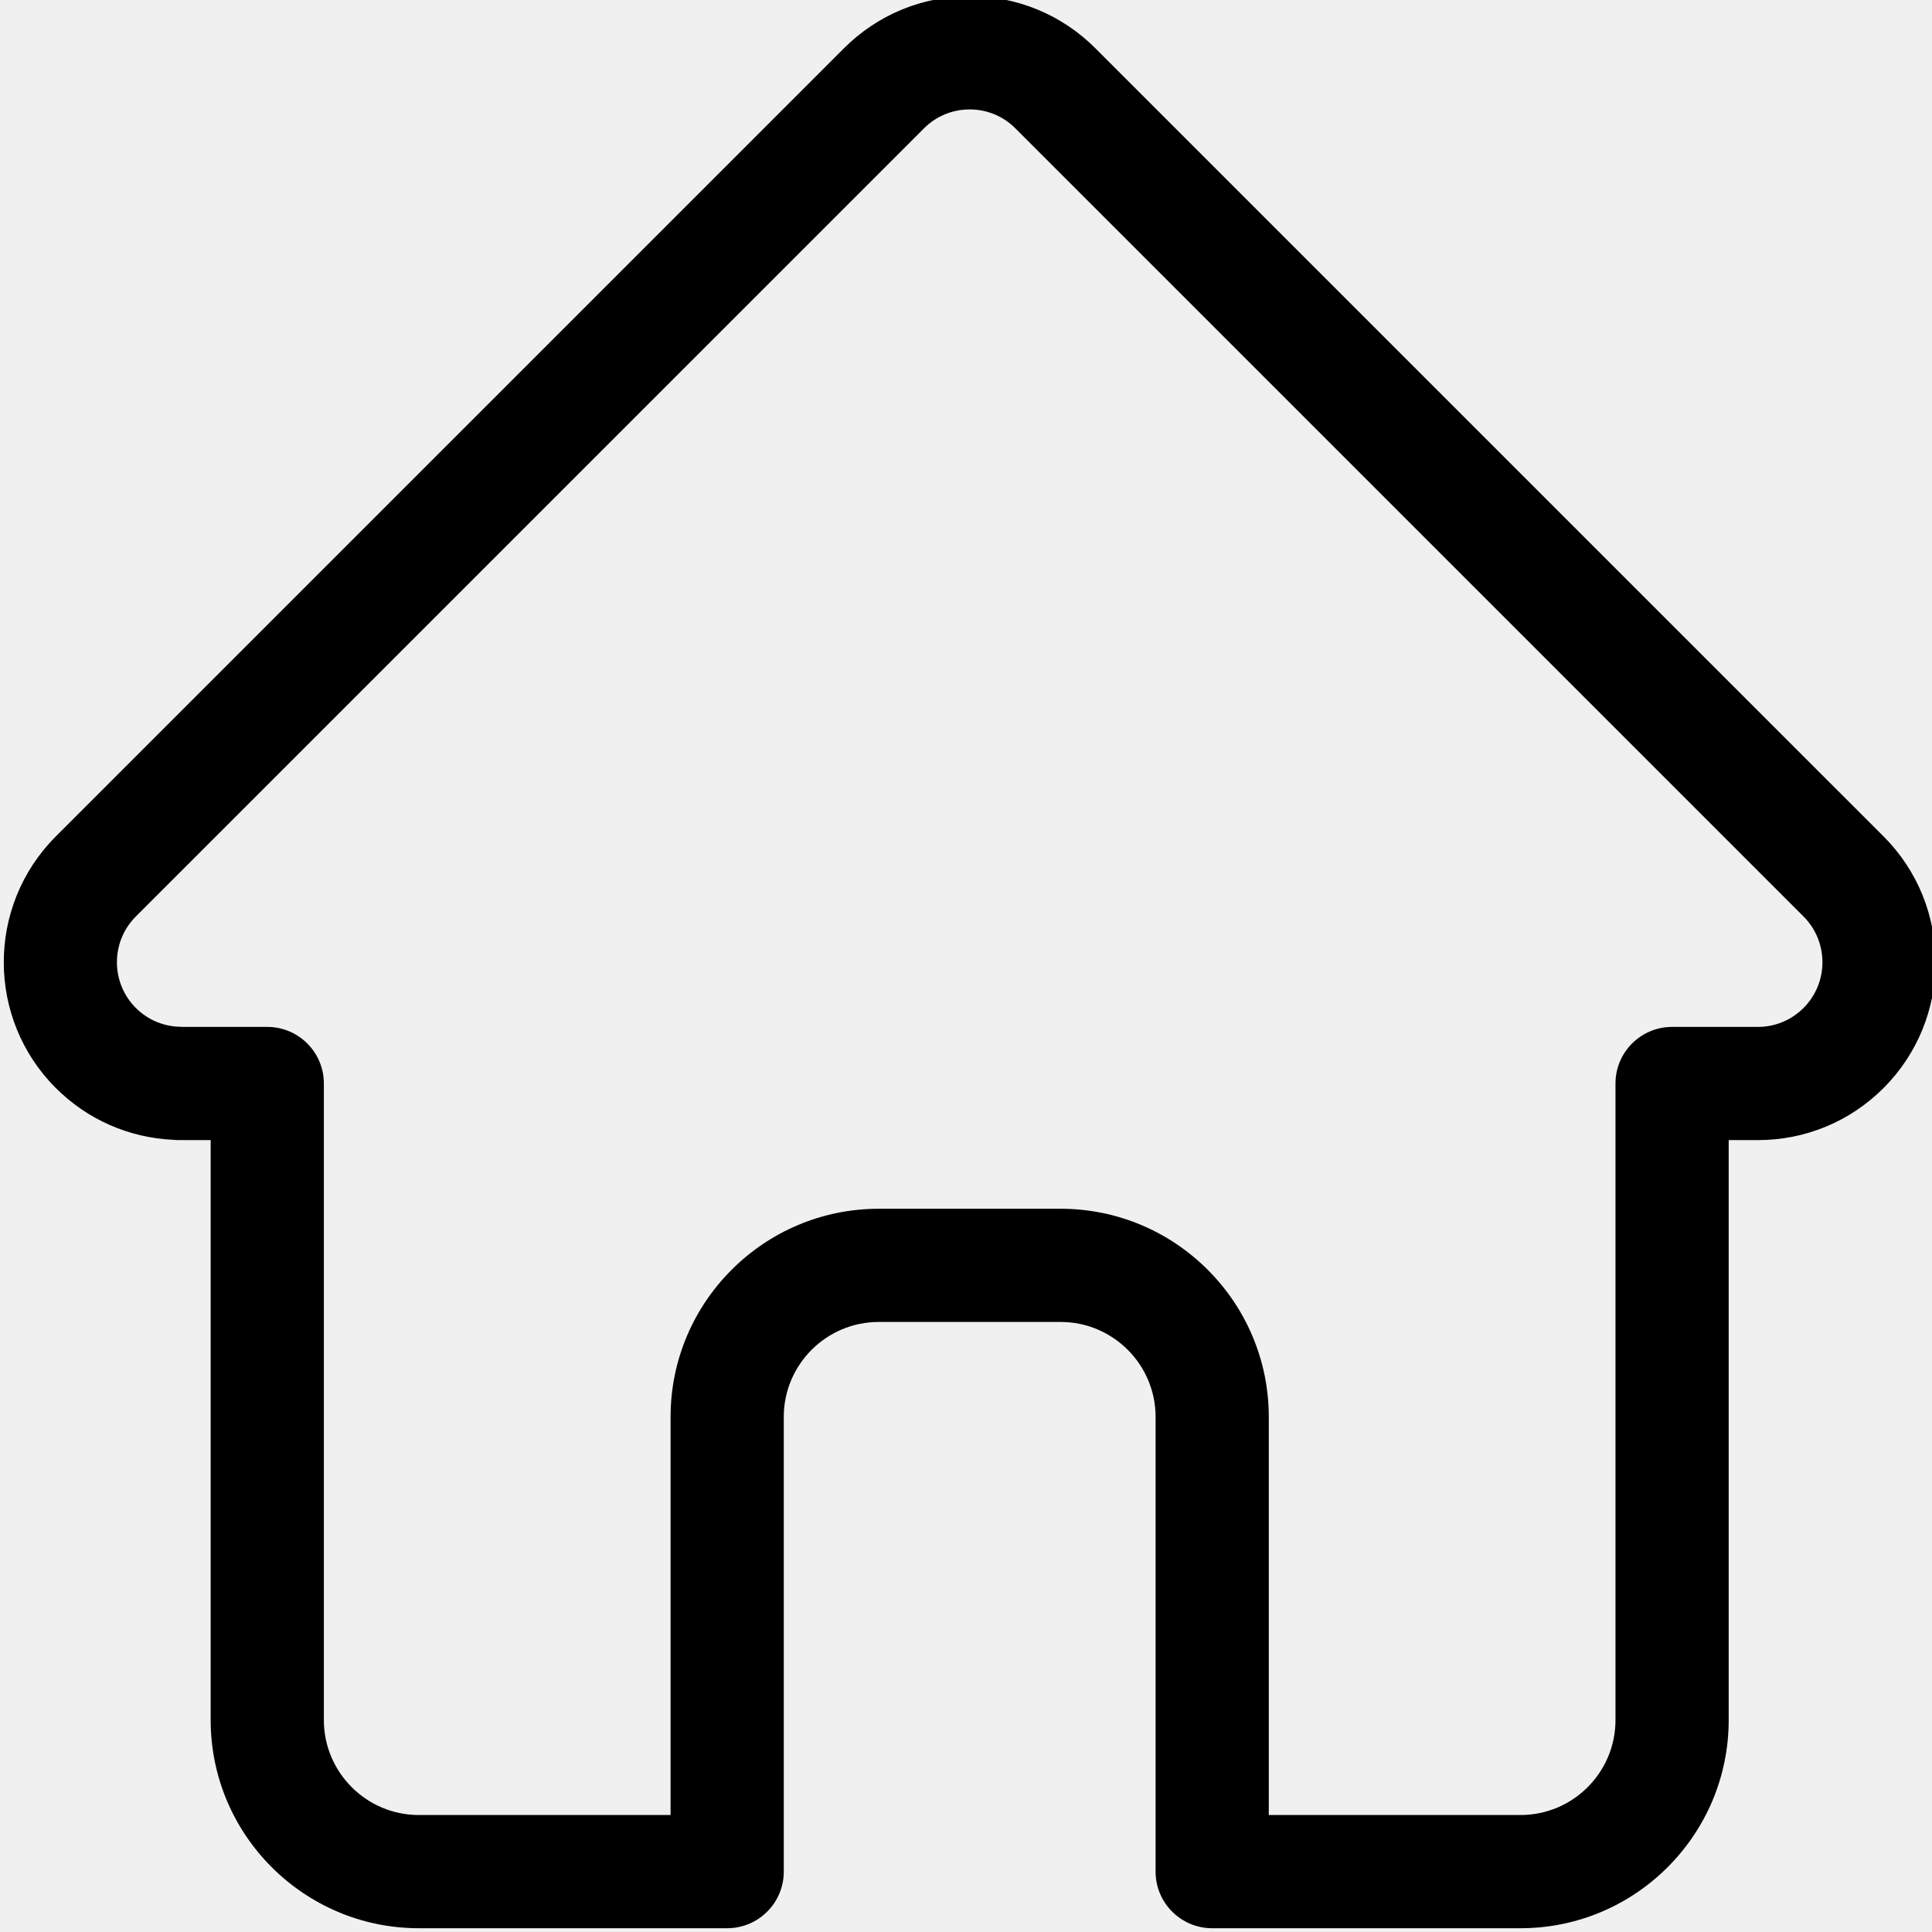
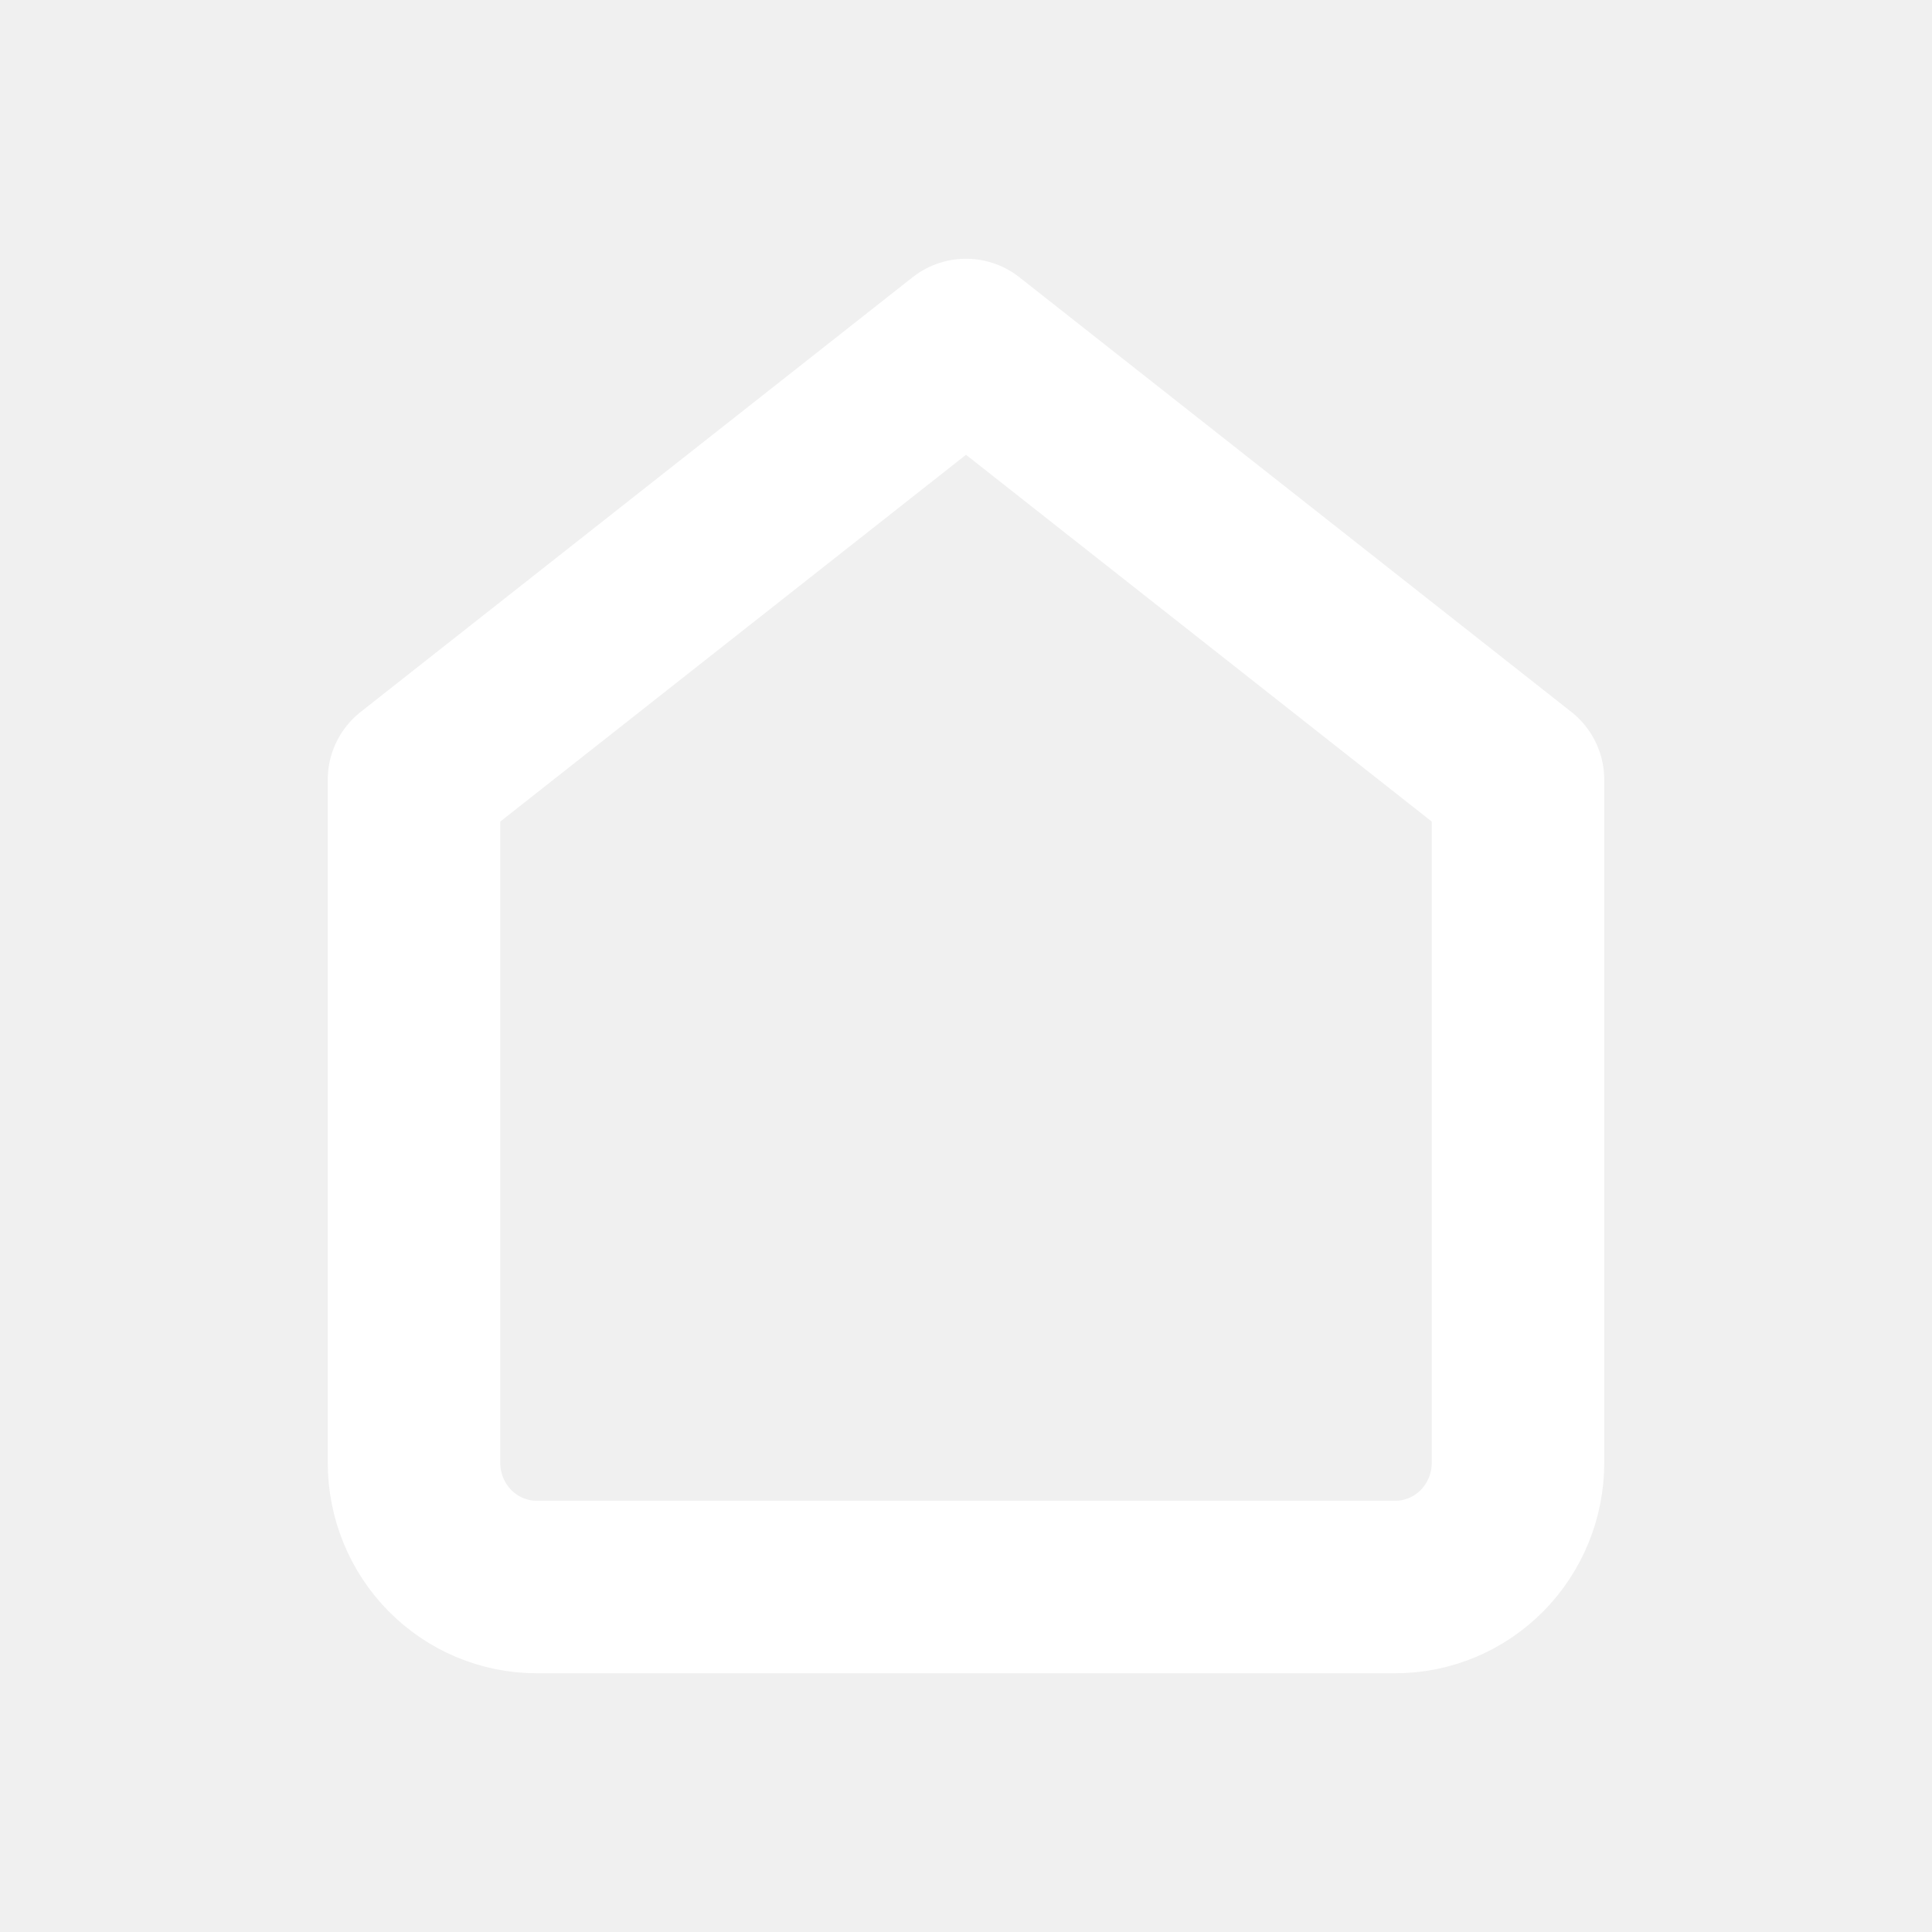
- <svg xmlns="http://www.w3.org/2000/svg" height="511pt" viewBox="0 1 511 511.999" width="511pt">
-   <path d="m498.699 222.695c-.016-.012-.027-.027-.039-.039l-208.855-208.848c-8.902-8.906-20.738-13.809-33.328-13.809-12.59 0-24.426 4.902-33.332 13.809l-208.746 208.742c-.07.07-.145.145-.211.215-18.281 18.387-18.25 48.219.09 66.559 8.379 8.383 19.441 13.234 31.273 13.746.484.047.969.07 1.457.07h8.32v153.695c0 30.418 24.75 55.164 55.168 55.164h81.711c8.285 0 15-6.719 15-15v-120.5c0-13.879 11.293-25.168 25.172-25.168h48.195c13.879 0 25.168 11.289 25.168 25.168v120.5c0 8.281 6.715 15 15 15h81.711c30.422 0 55.168-24.746 55.168-55.164v-153.695h7.719c12.586 0 24.422-4.902 33.332-13.812 18.359-18.367 18.367-48.254.027-66.633zm-21.242 45.422c-3.238 3.238-7.543 5.023-12.117 5.023h-22.719c-8.285 0-15 6.715-15 15v168.695c0 13.875-11.289 25.164-25.168 25.164h-66.711v-105.5c0-30.418-24.746-55.168-55.168-55.168h-48.195c-30.422 0-55.172 24.75-55.172 55.168v105.5h-66.711c-13.875 0-25.168-11.289-25.168-25.164v-168.695c0-8.285-6.715-15-15-15h-22.328c-.234-.016-.465-.027-.703-.031-4.469-.078-8.66-1.852-11.801-4.996-6.68-6.68-6.68-17.551 0-24.234.004 0 .004-.004.008-.008l.012-.012 208.848-208.84c3.234-3.238 7.535-5.02 12.113-5.02 4.574 0 8.875 1.781 12.113 5.02l208.801 208.797c.031.031.066.062.098.094 6.645 6.691 6.633 17.539-.031 24.207zm0 0" />
+ <svg xmlns="http://www.w3.org/2000/svg" width="28" height="28" viewBox="0 0 28 28" fill="none">
+   <path d="M6 11.3L14 5L22 11.3V21.2C22 21.677 21.813 22.135 21.479 22.473C21.146 22.81 20.694 23 20.222 23H7.778C7.306 23 6.854 22.81 6.521 22.473C6.187 22.135 6 21.677 6 21.2V11.3Z" stroke="white" stroke-width="2.5" stroke-linecap="round" stroke-linejoin="round" />
</svg>
